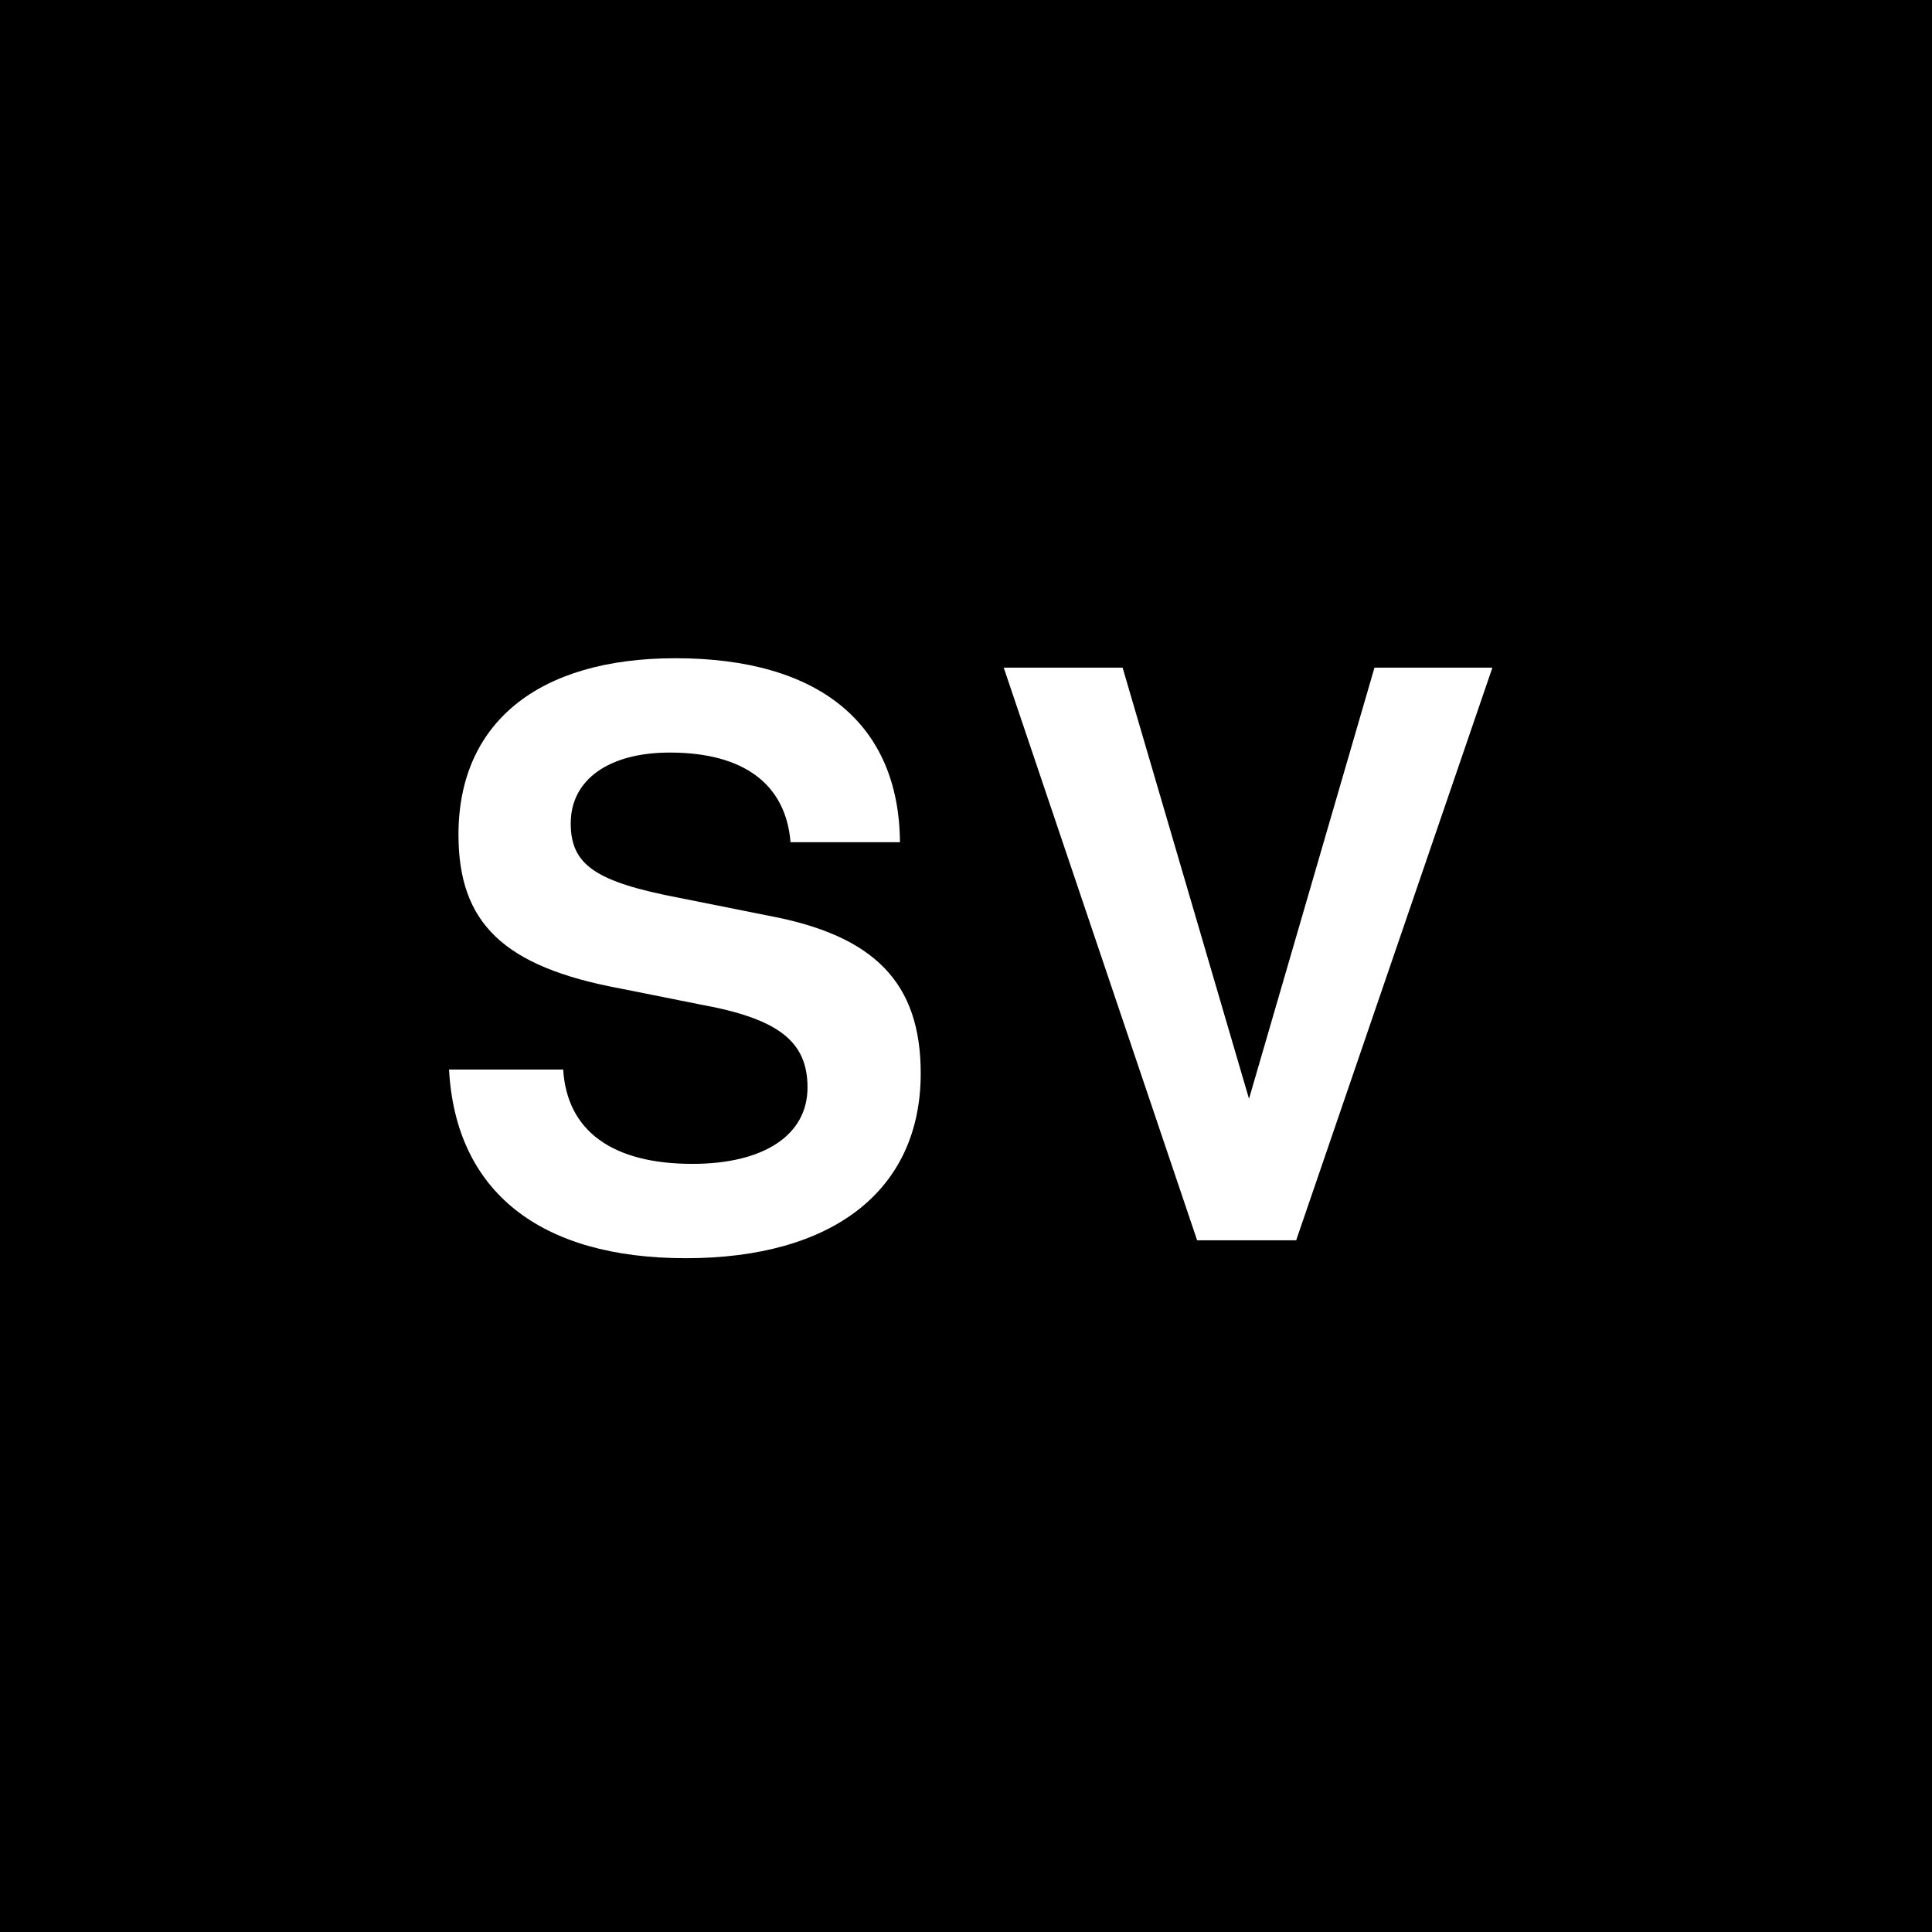
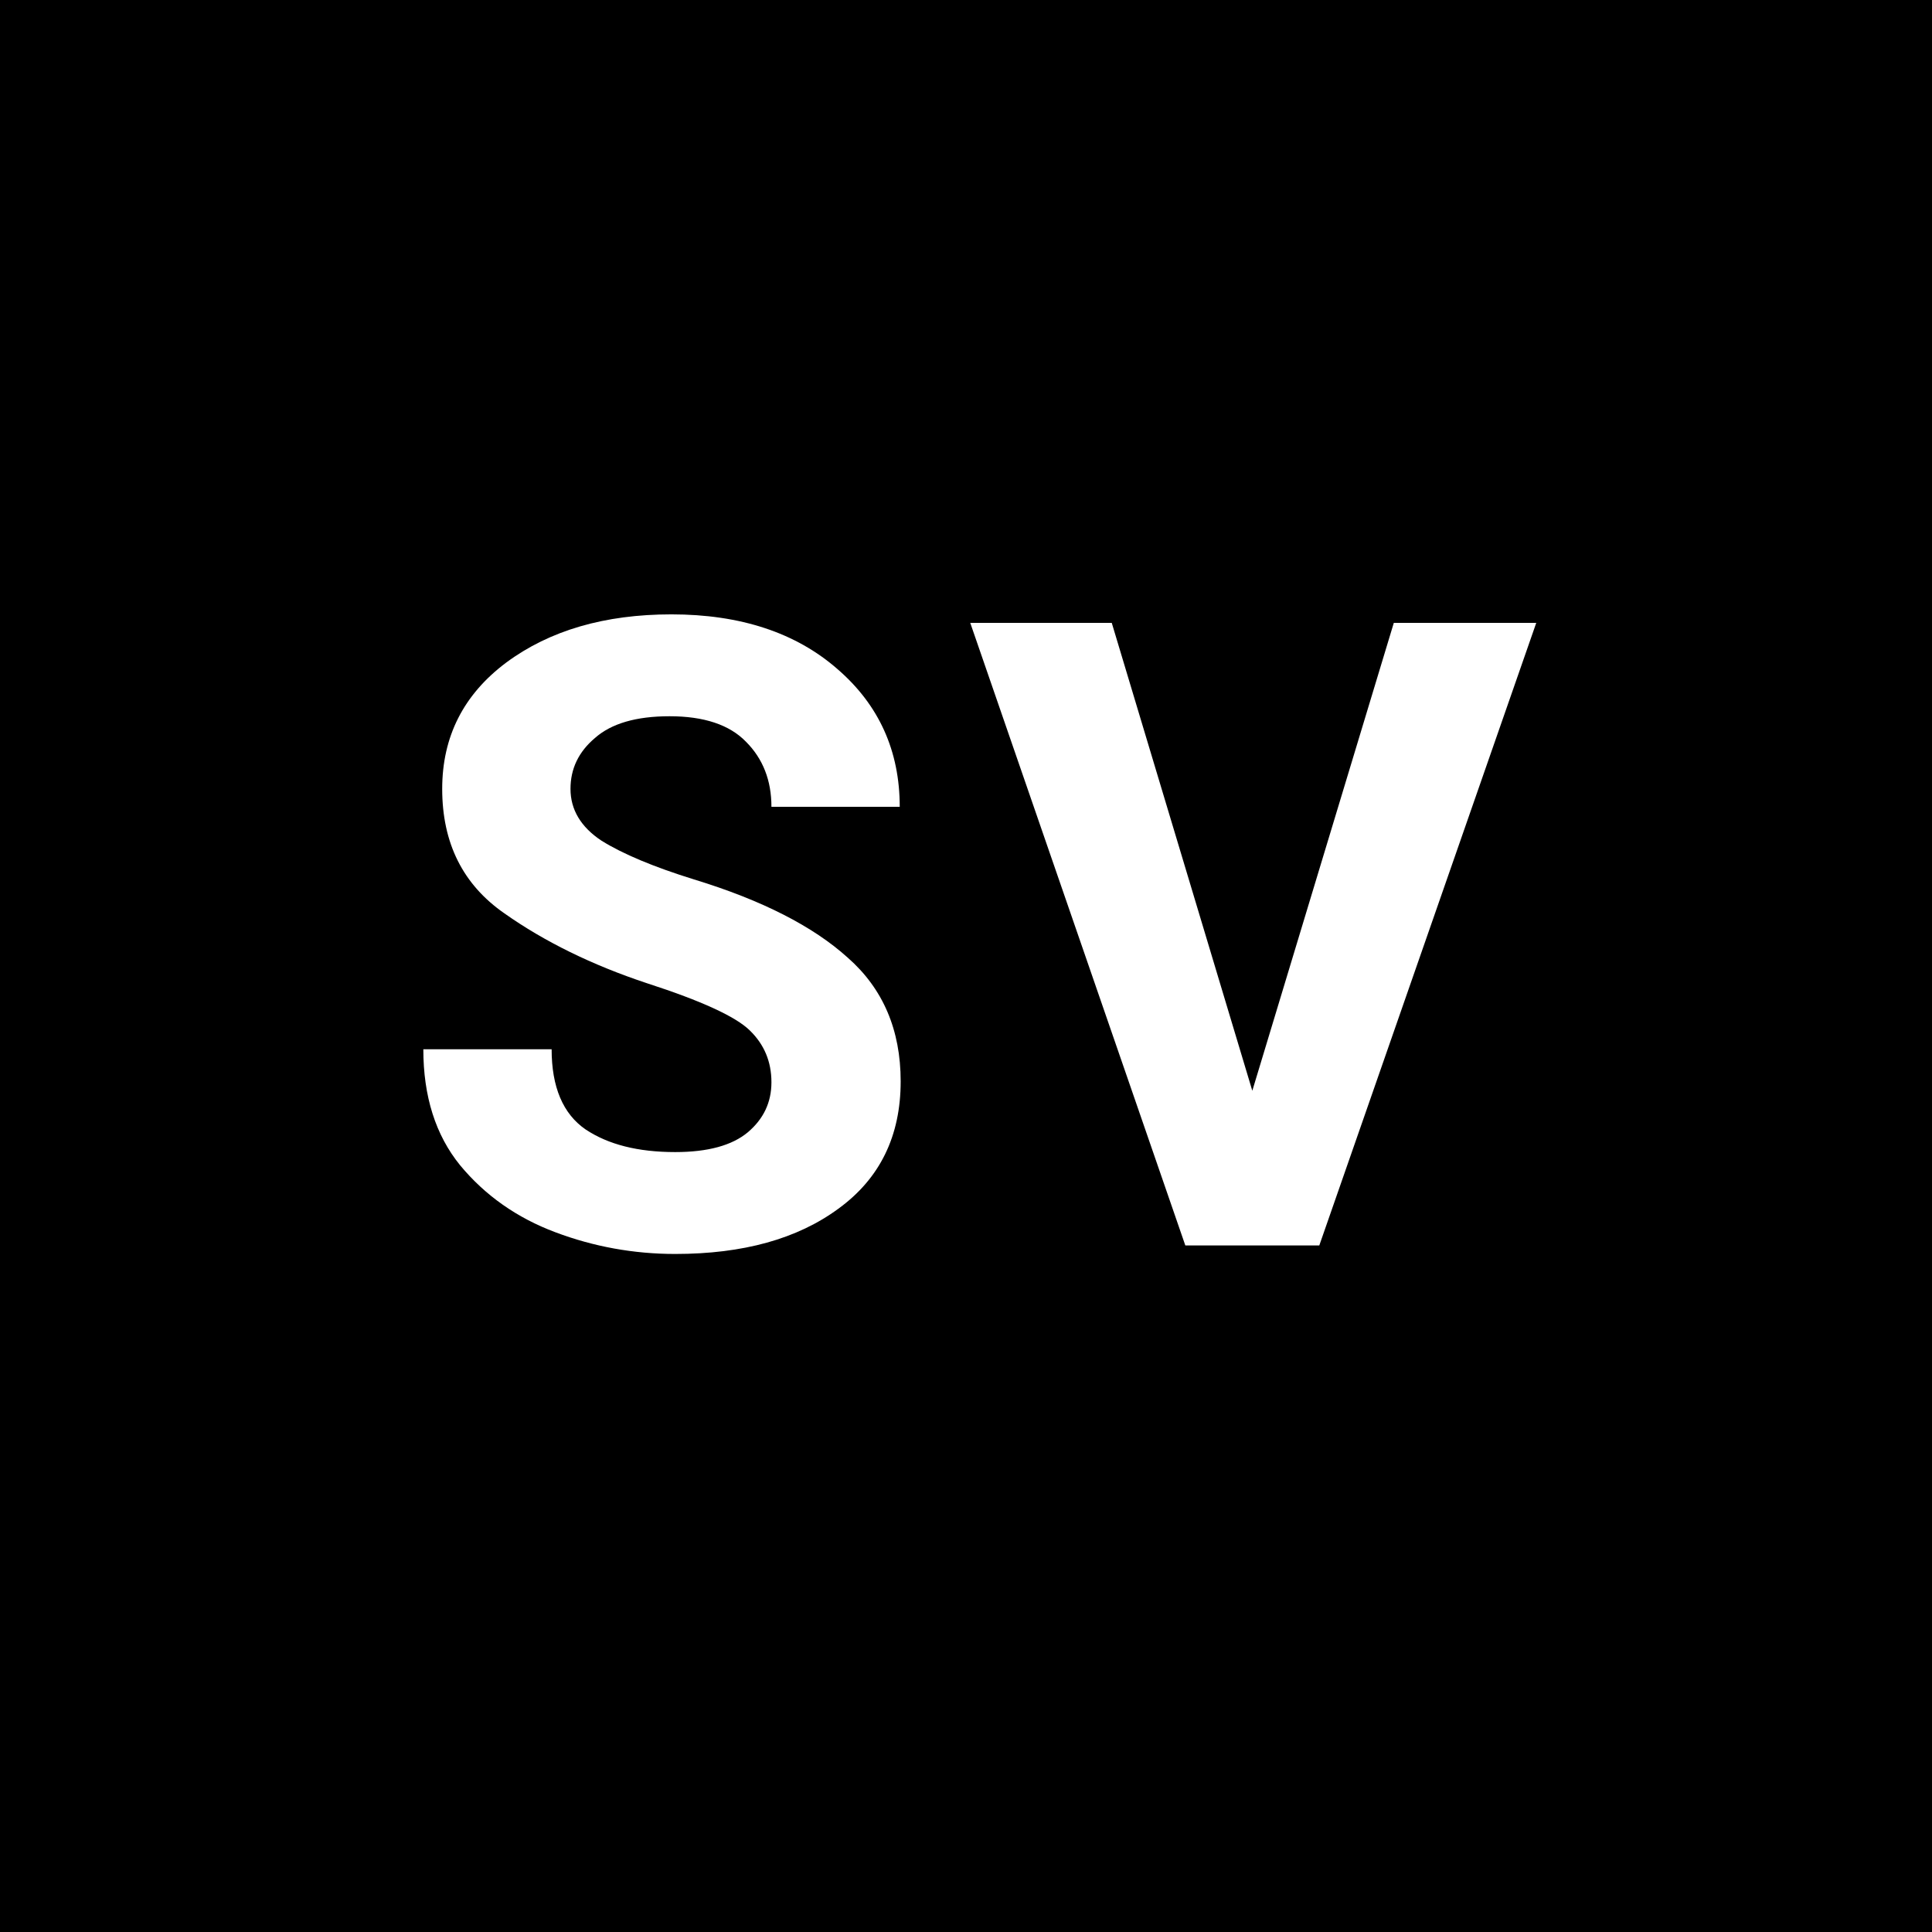
<svg xmlns="http://www.w3.org/2000/svg" viewBox="0 0 32 32" width="32" height="32">
  <rect width="32" height="32" fill="#000000" />
-   <text x="50%" y="50%" dominant-baseline="middle" text-anchor="middle" fill="#FFFFFF" font-family="'Avenir', 'Avenir Next', 'Helvetica Neue', Helvetica, Arial, sans-serif" font-size="13" font-weight="600" letter-spacing="0.08em">SV</text>
+   <text x="50%" y="52%" dominant-baseline="middle" text-anchor="middle" fill="#FFFFFF" font-family="system-ui, -apple-system, BlinkMacSystemFont, 'Segoe UI', Roboto, 'Helvetica Neue', Arial, sans-serif" font-size="14.5" font-weight="700" letter-spacing="0.04em">SV</text>
</svg>
